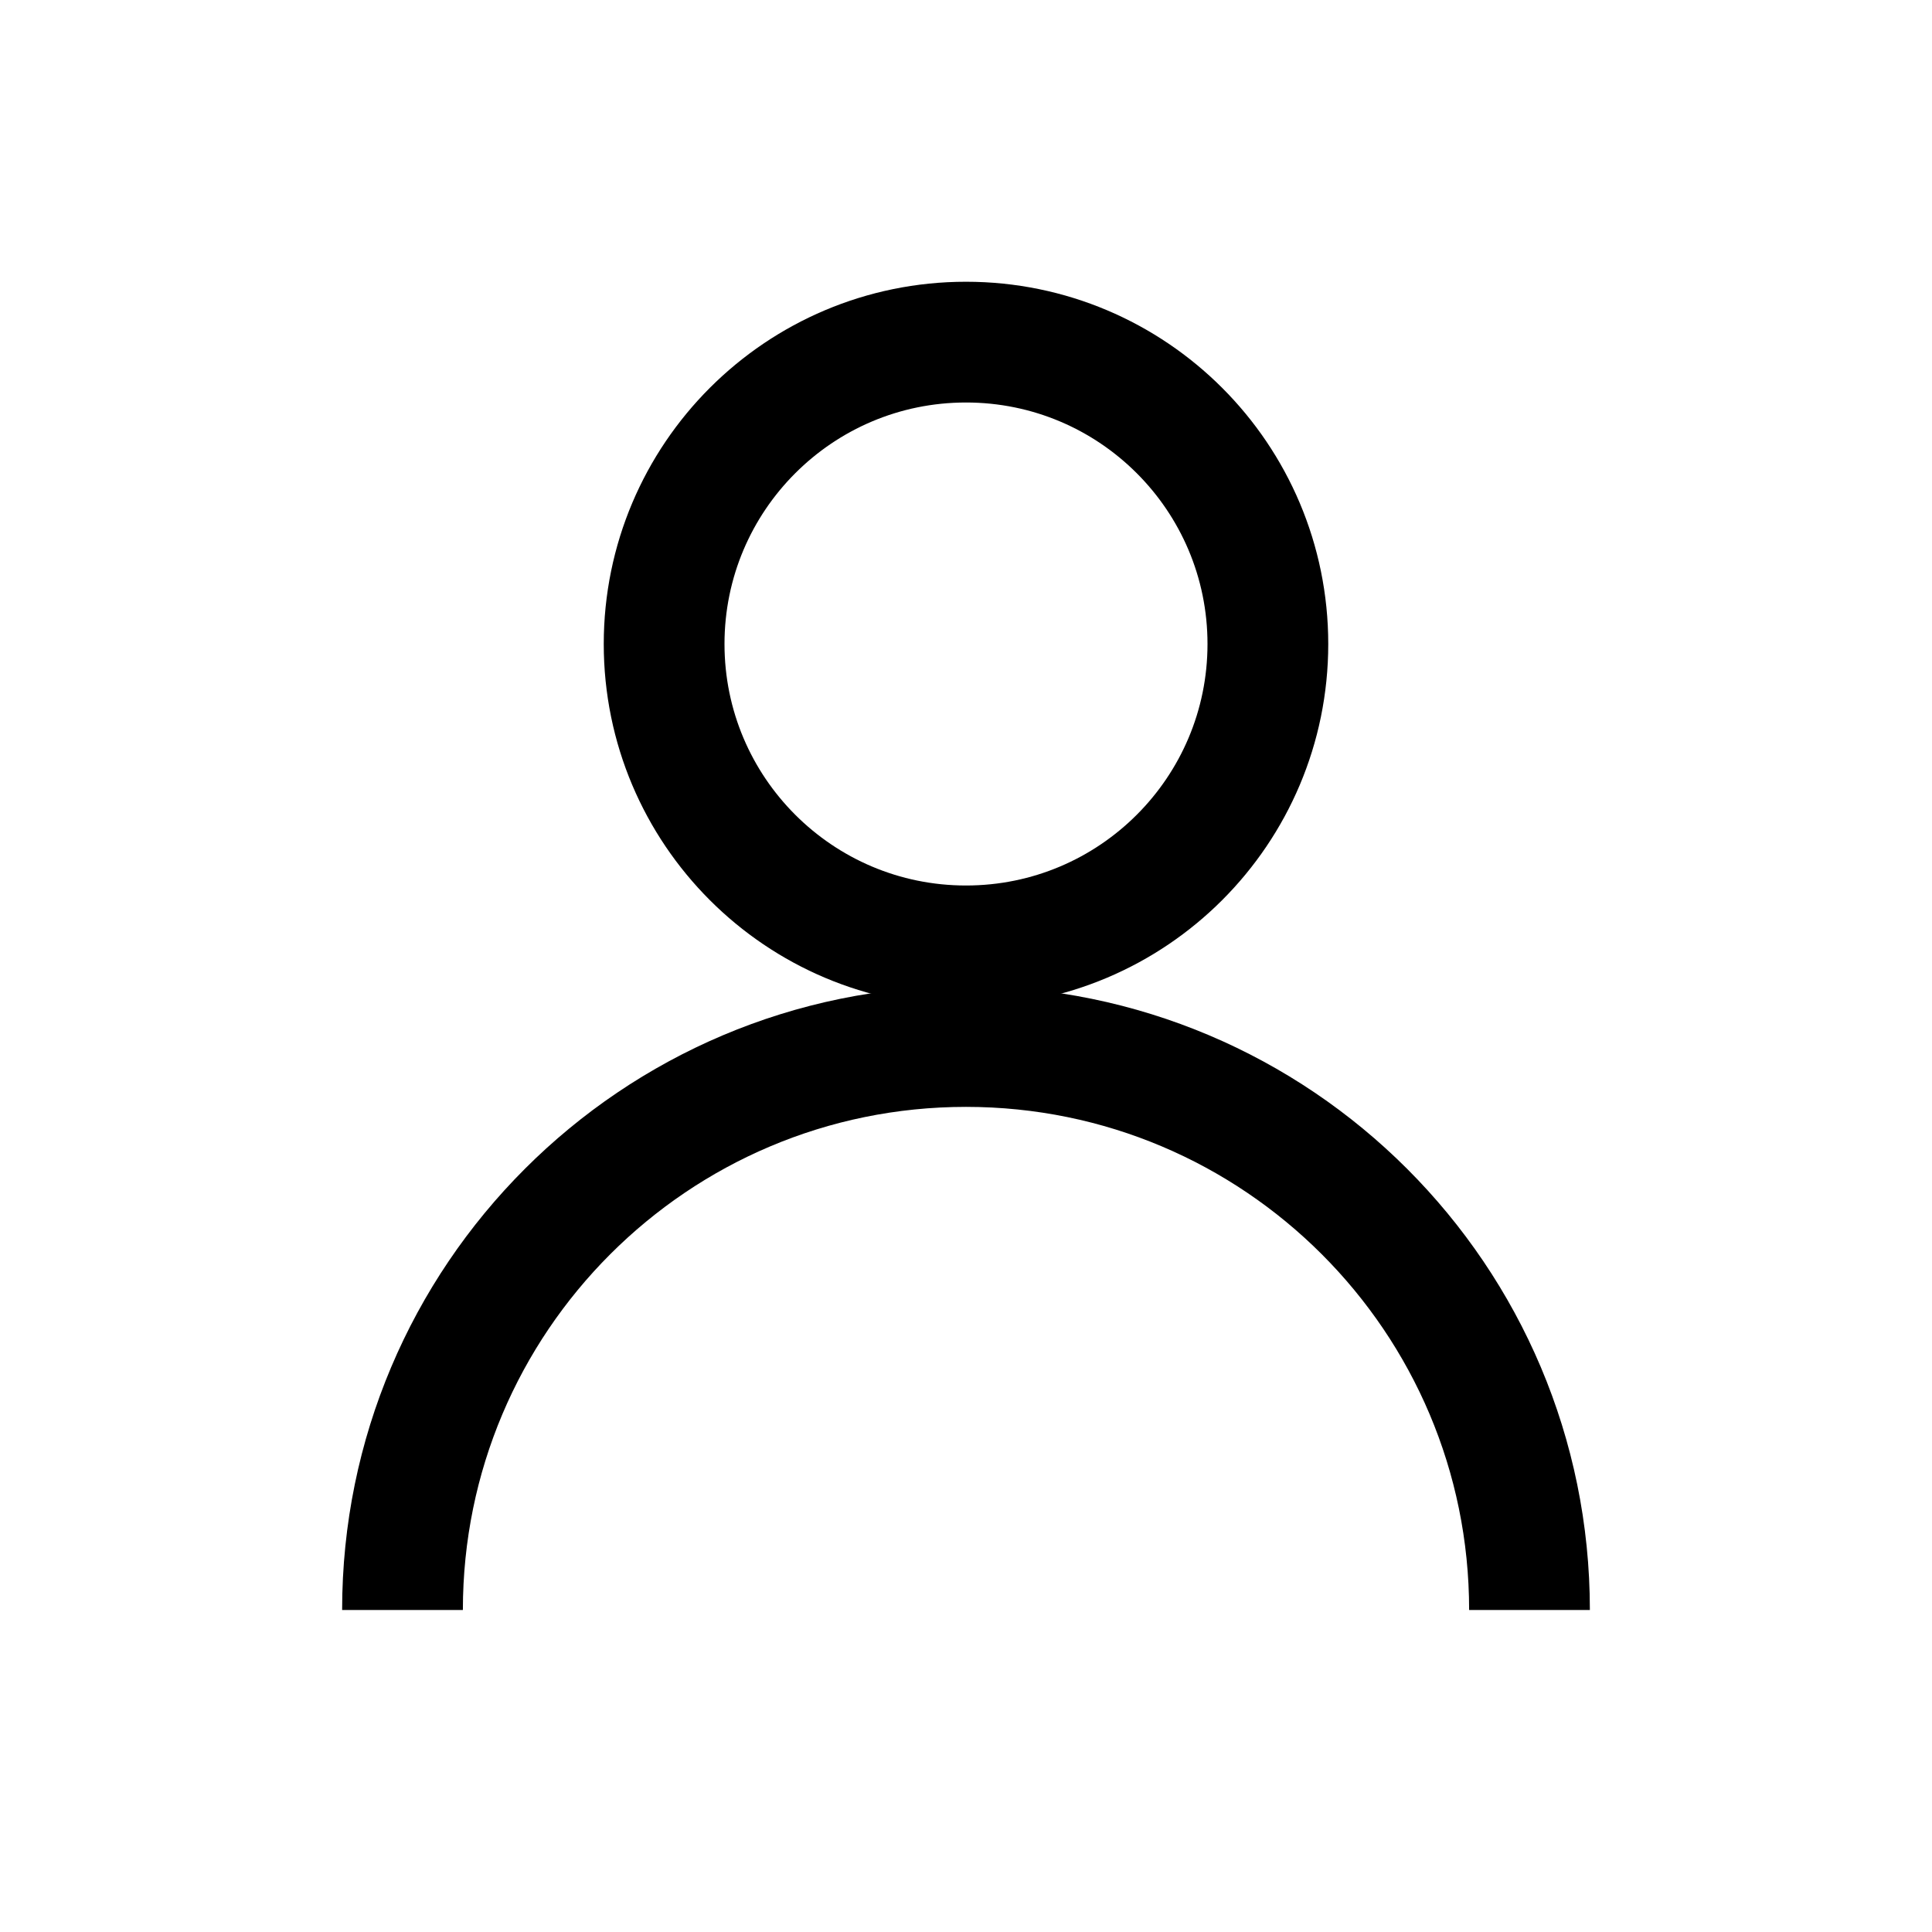
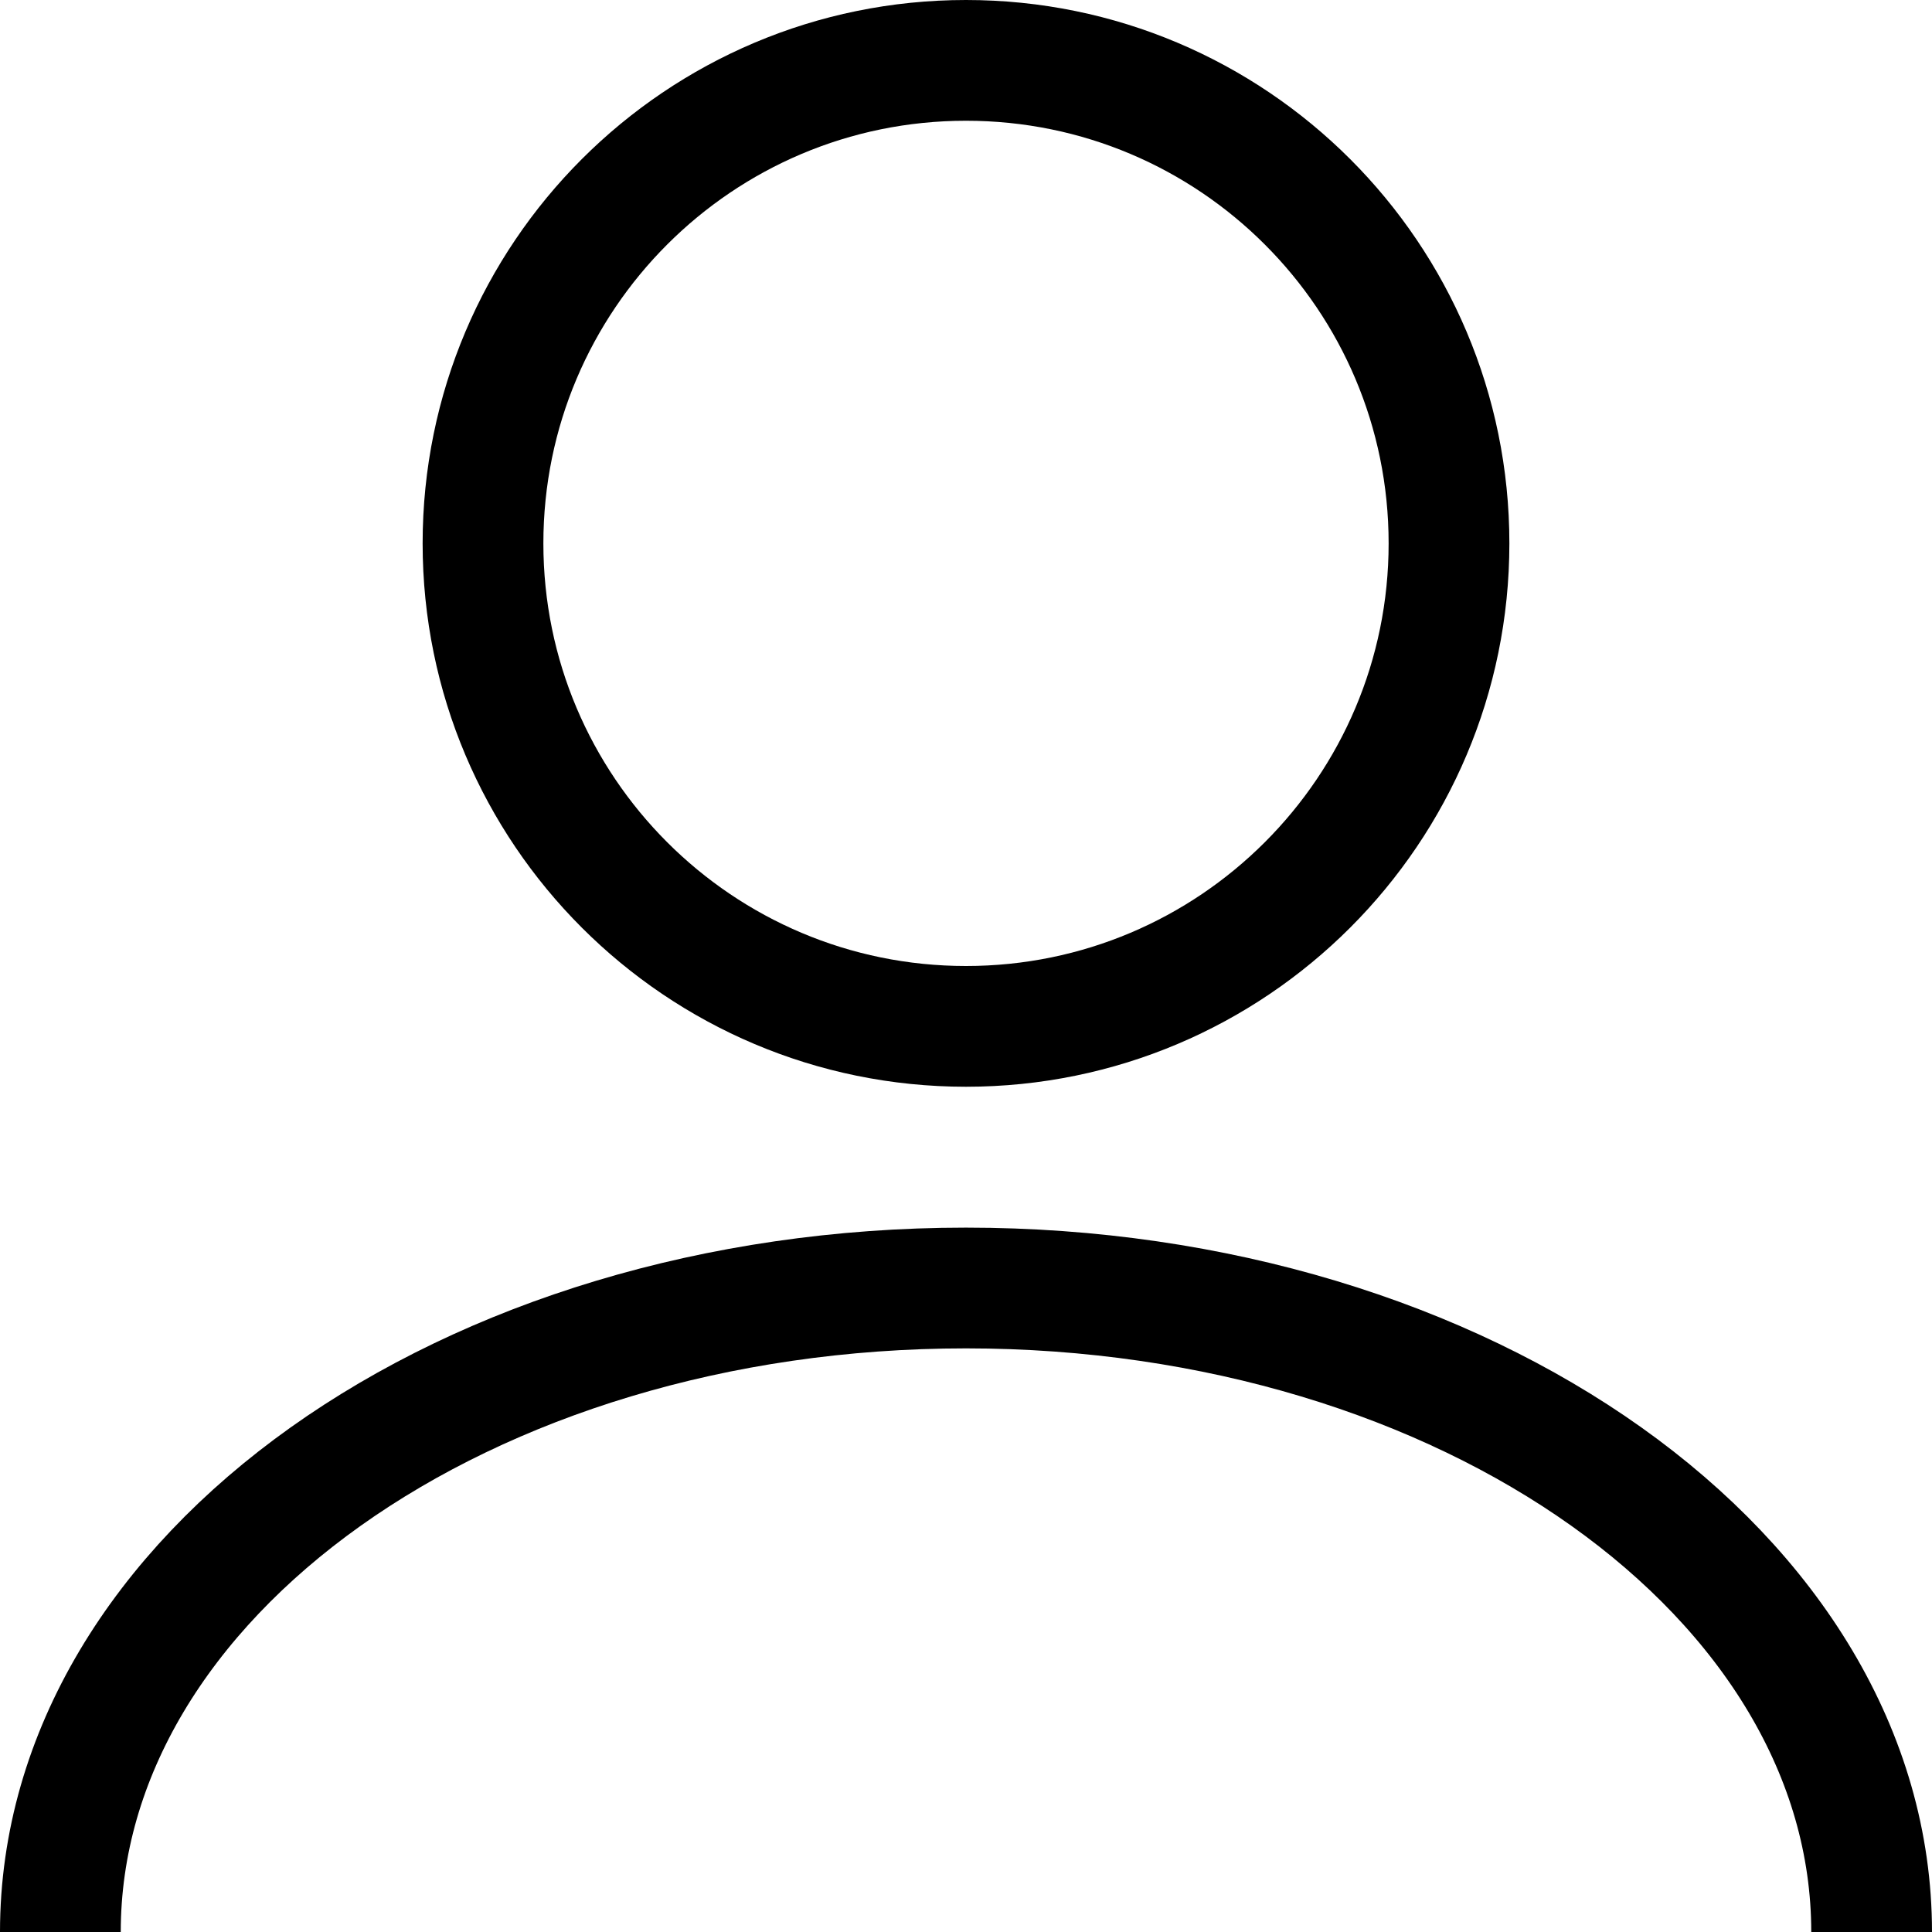
<svg xmlns="http://www.w3.org/2000/svg" viewBox="0 0 24 24" style="fill: none" stroke="currentColor" stroke-width="1.5">
-   <circle cx="12" cy="8" r="3.75" />
-   <path d="M5 20a7 7 0 0 1 14 0" />
+   <circle cx="12" cy="6.75" r="6" />
+   <path d="M.75 24a11.25 8 0 0 1 22.5 0" />
</svg>
